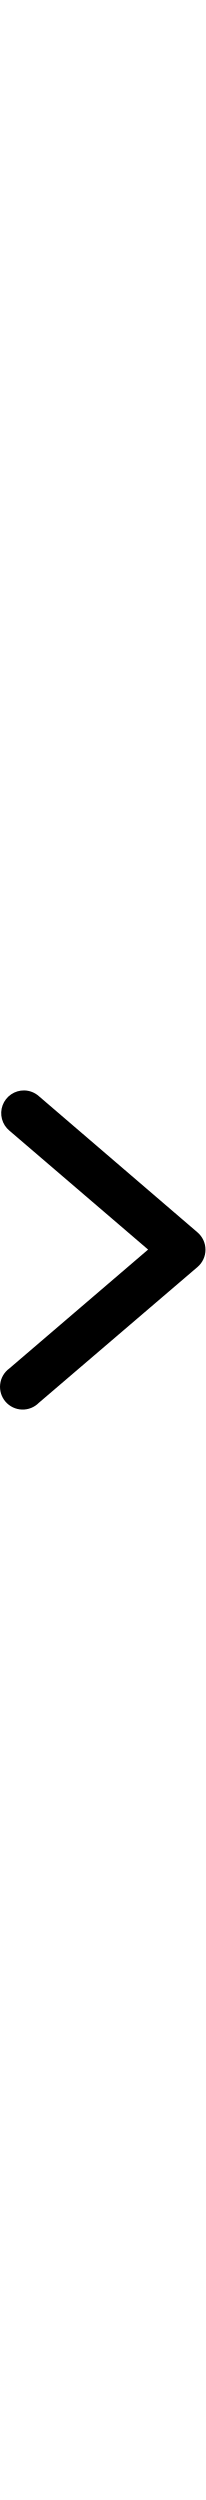
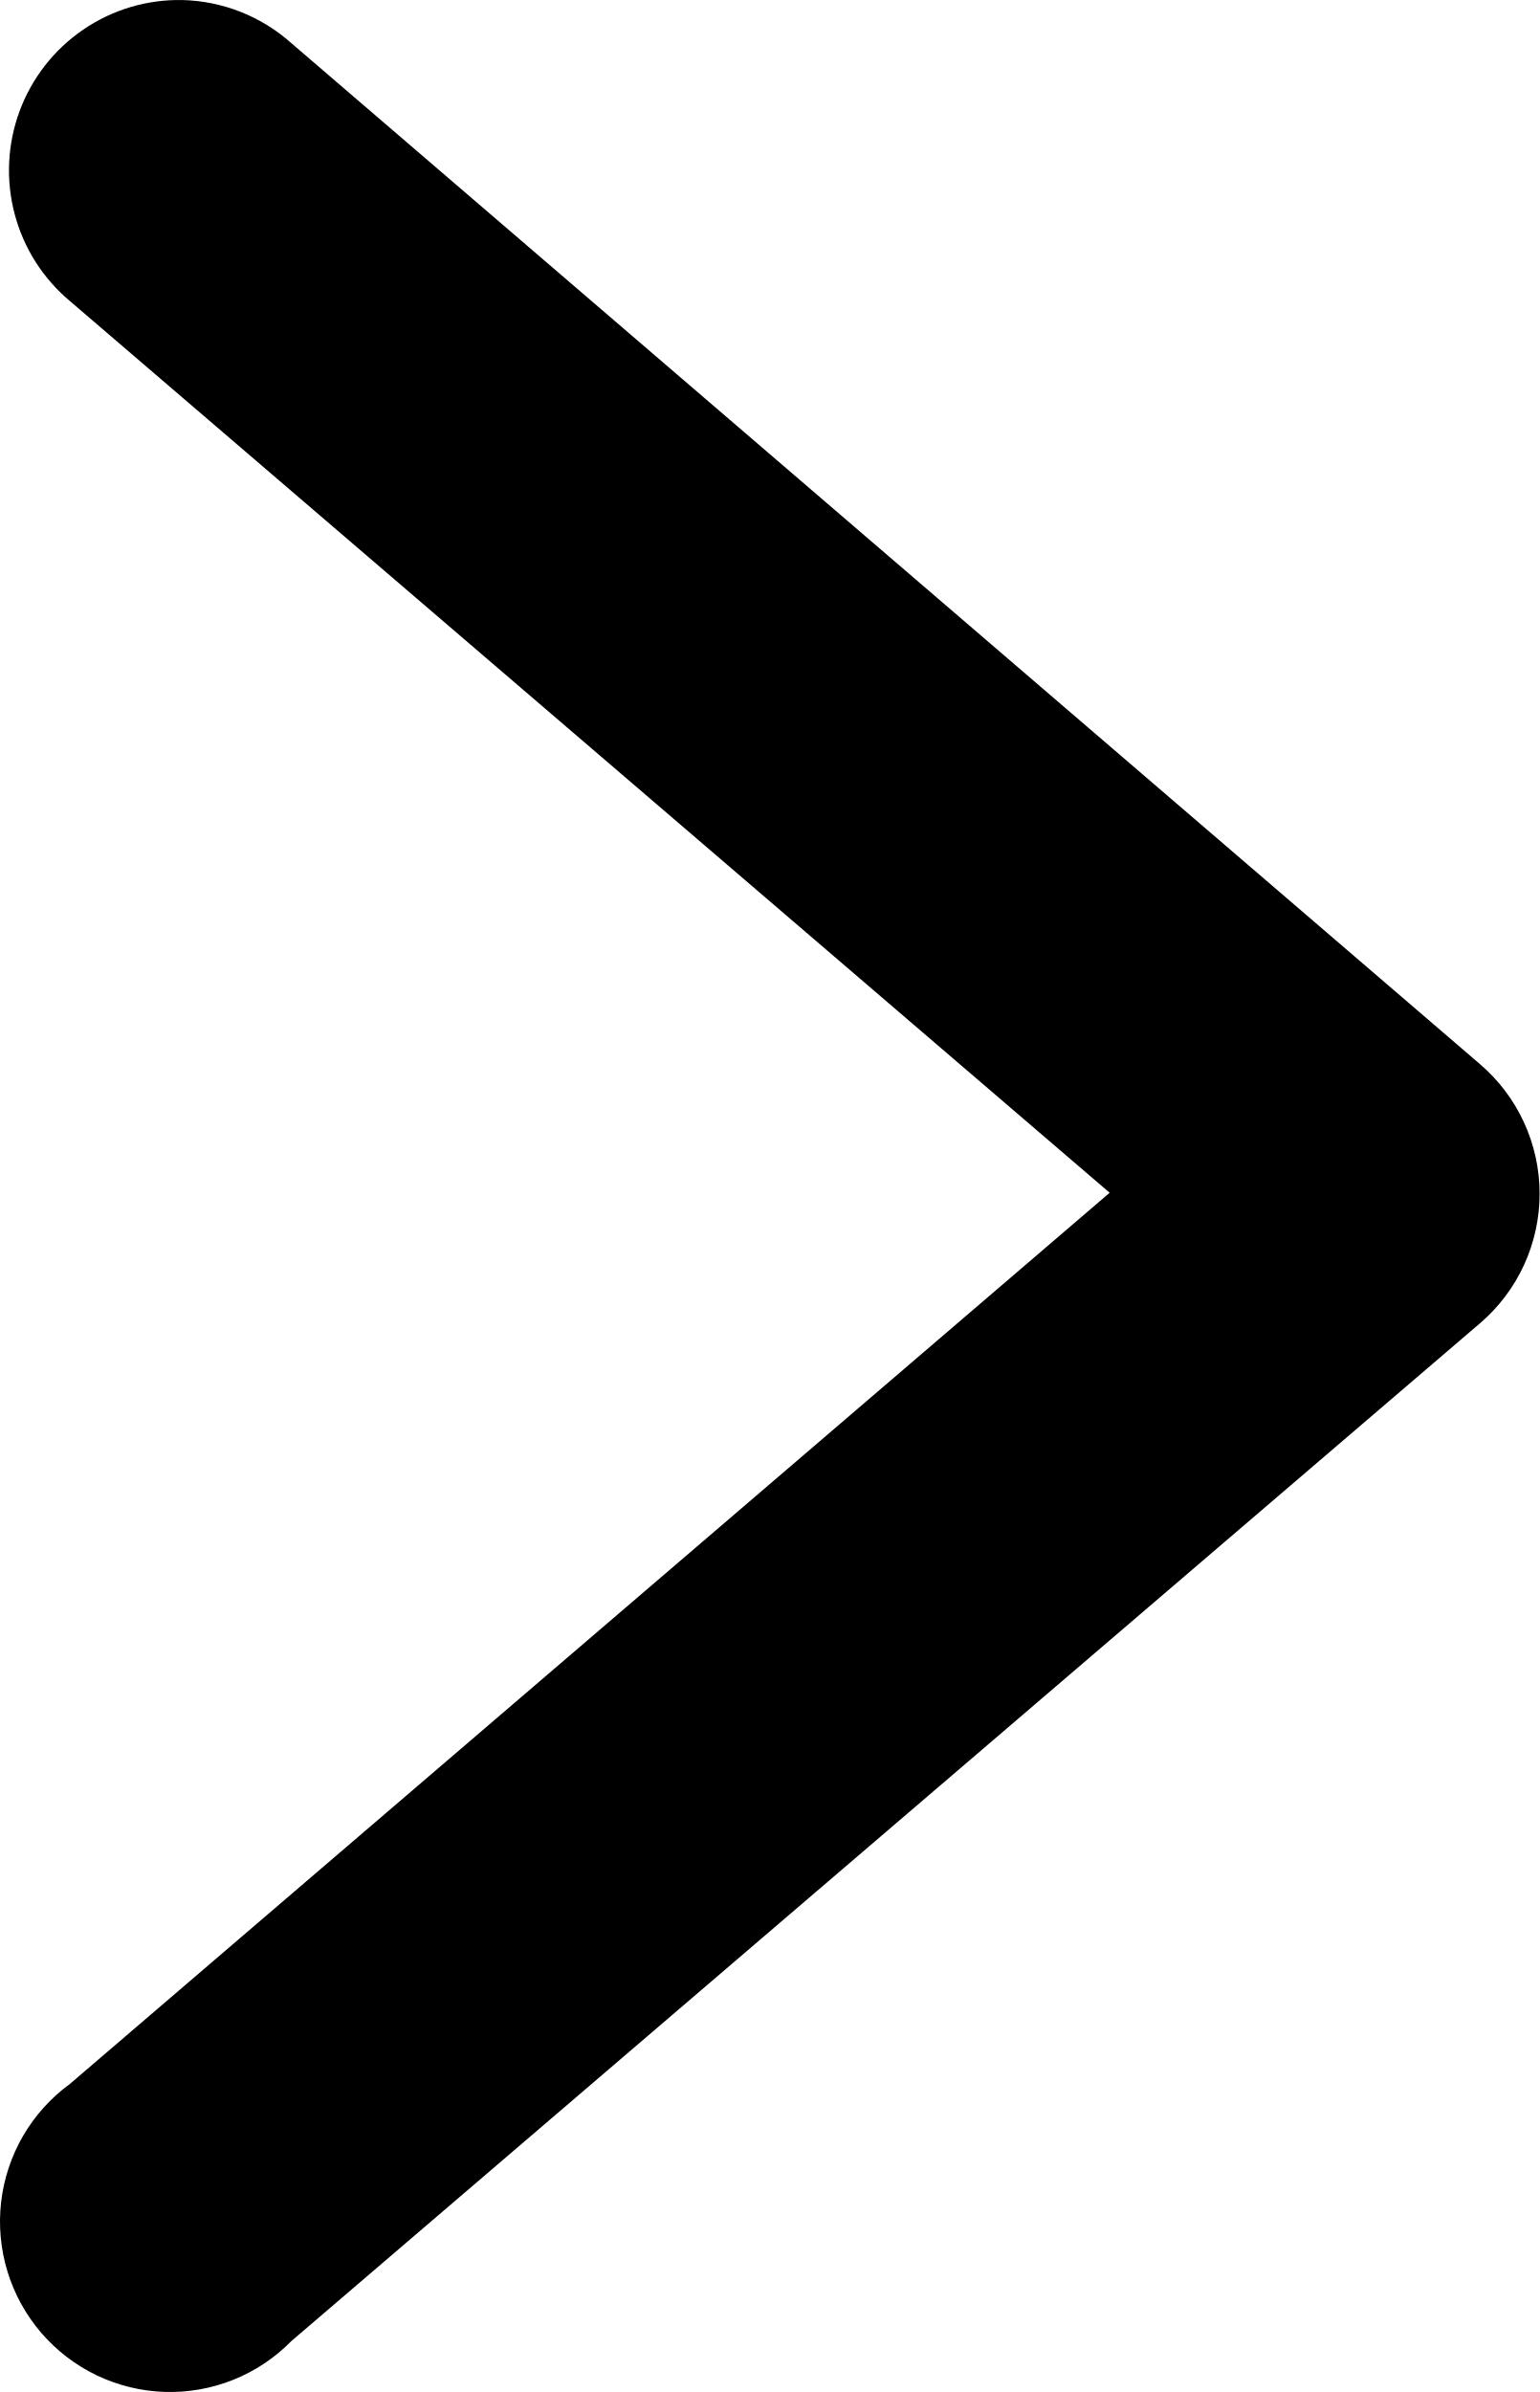
- <svg xmlns="http://www.w3.org/2000/svg" style="width: 6px; margin-left: 5px; margin-bottom: 2px;" width="47" height="73" viewBox="0 0 47 73" fill="none">
+ <svg xmlns="http://www.w3.org/2000/svg" style="width: 6px; margin-left: 5px; margin-bottom: 2px;" viewBox="0 0 47 73" fill="none">
  <path d="M5.562 0.001C4.486 -0.019 3.43 0.296 2.541 0.904C1.651 1.511 0.973 2.38 0.598 3.391C0.224 4.402 0.172 5.504 0.451 6.546C0.729 7.587 1.324 8.516 2.153 9.204L33.875 36.401L2.134 63.598C1.554 64.021 1.068 64.561 0.706 65.181C0.345 65.802 0.116 66.492 0.034 67.205C-0.048 67.919 0.019 68.643 0.23 69.329C0.441 70.016 0.792 70.652 1.26 71.196C1.729 71.74 2.305 72.181 2.953 72.492C3.6 72.801 4.305 72.974 5.022 72.997C5.739 73.021 6.453 72.895 7.12 72.628C7.786 72.362 8.39 71.959 8.893 71.447L45.18 40.384C45.751 39.896 46.209 39.29 46.523 38.607C46.837 37.925 47 37.182 47 36.43C47 35.679 46.837 34.936 46.523 34.254C46.209 33.571 45.751 32.965 45.18 32.476L8.893 1.316C7.974 0.496 6.793 0.03 5.562 0.001Z" fill="black" />
</svg>
